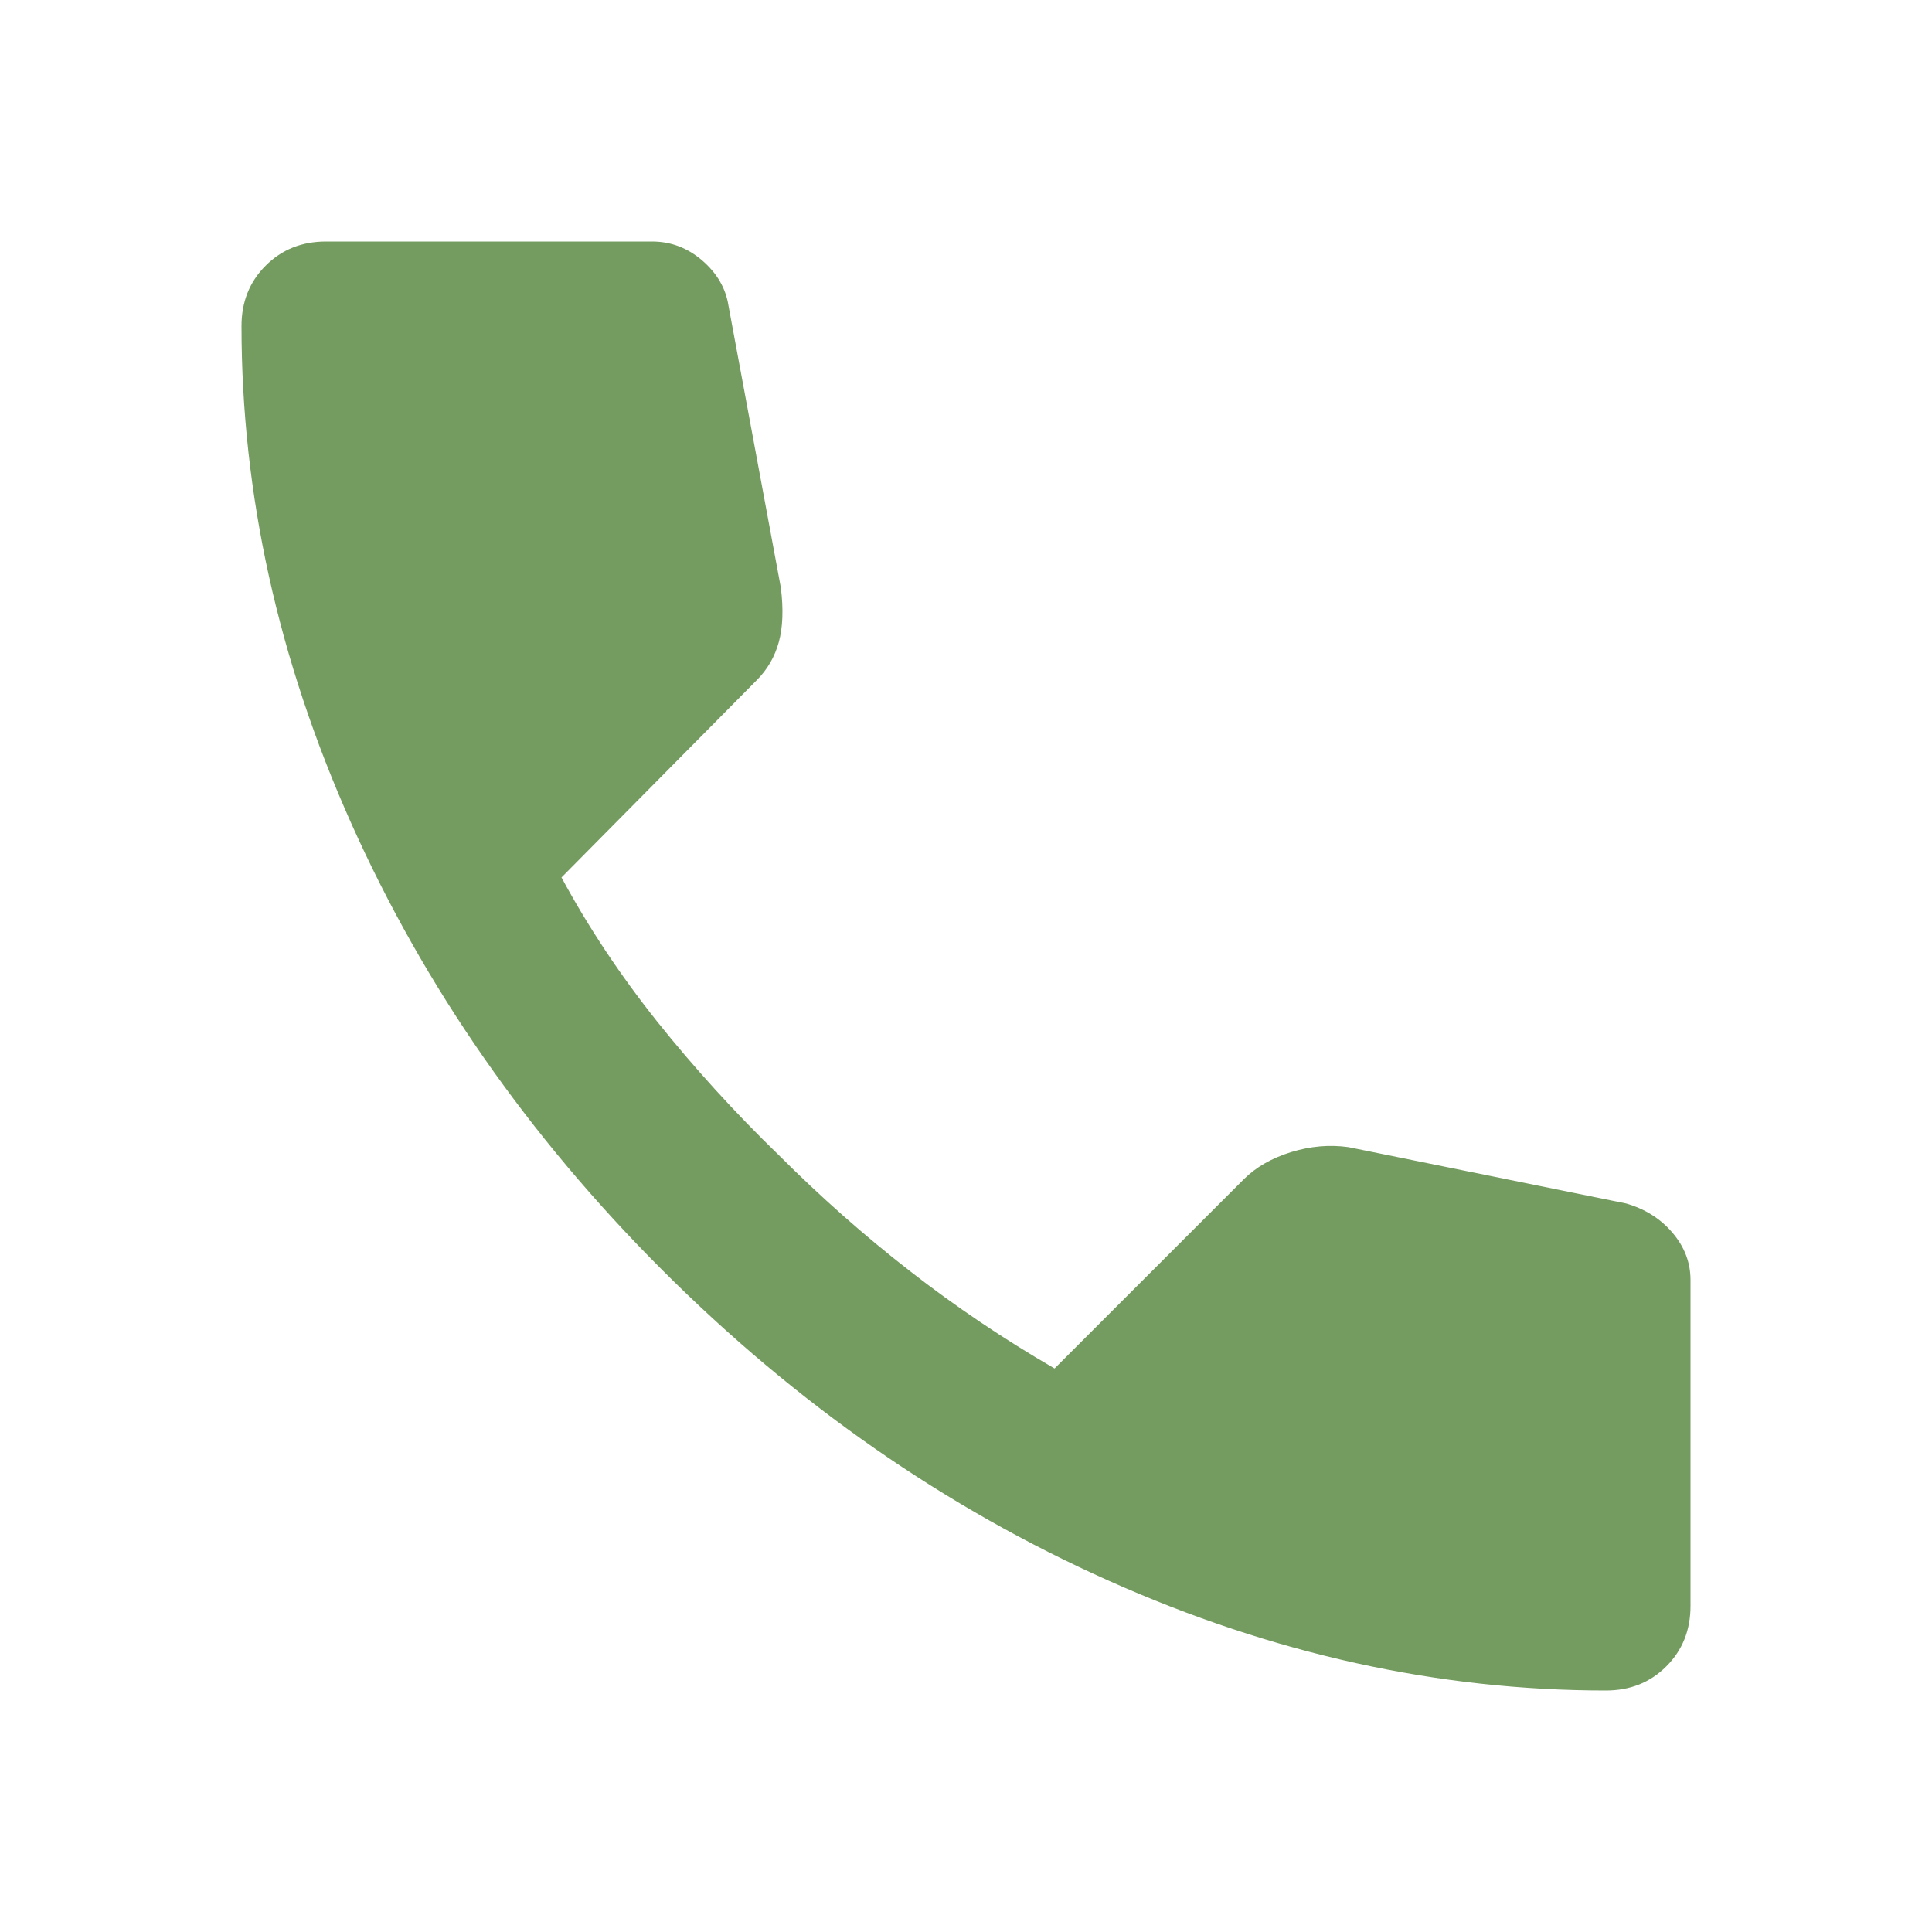
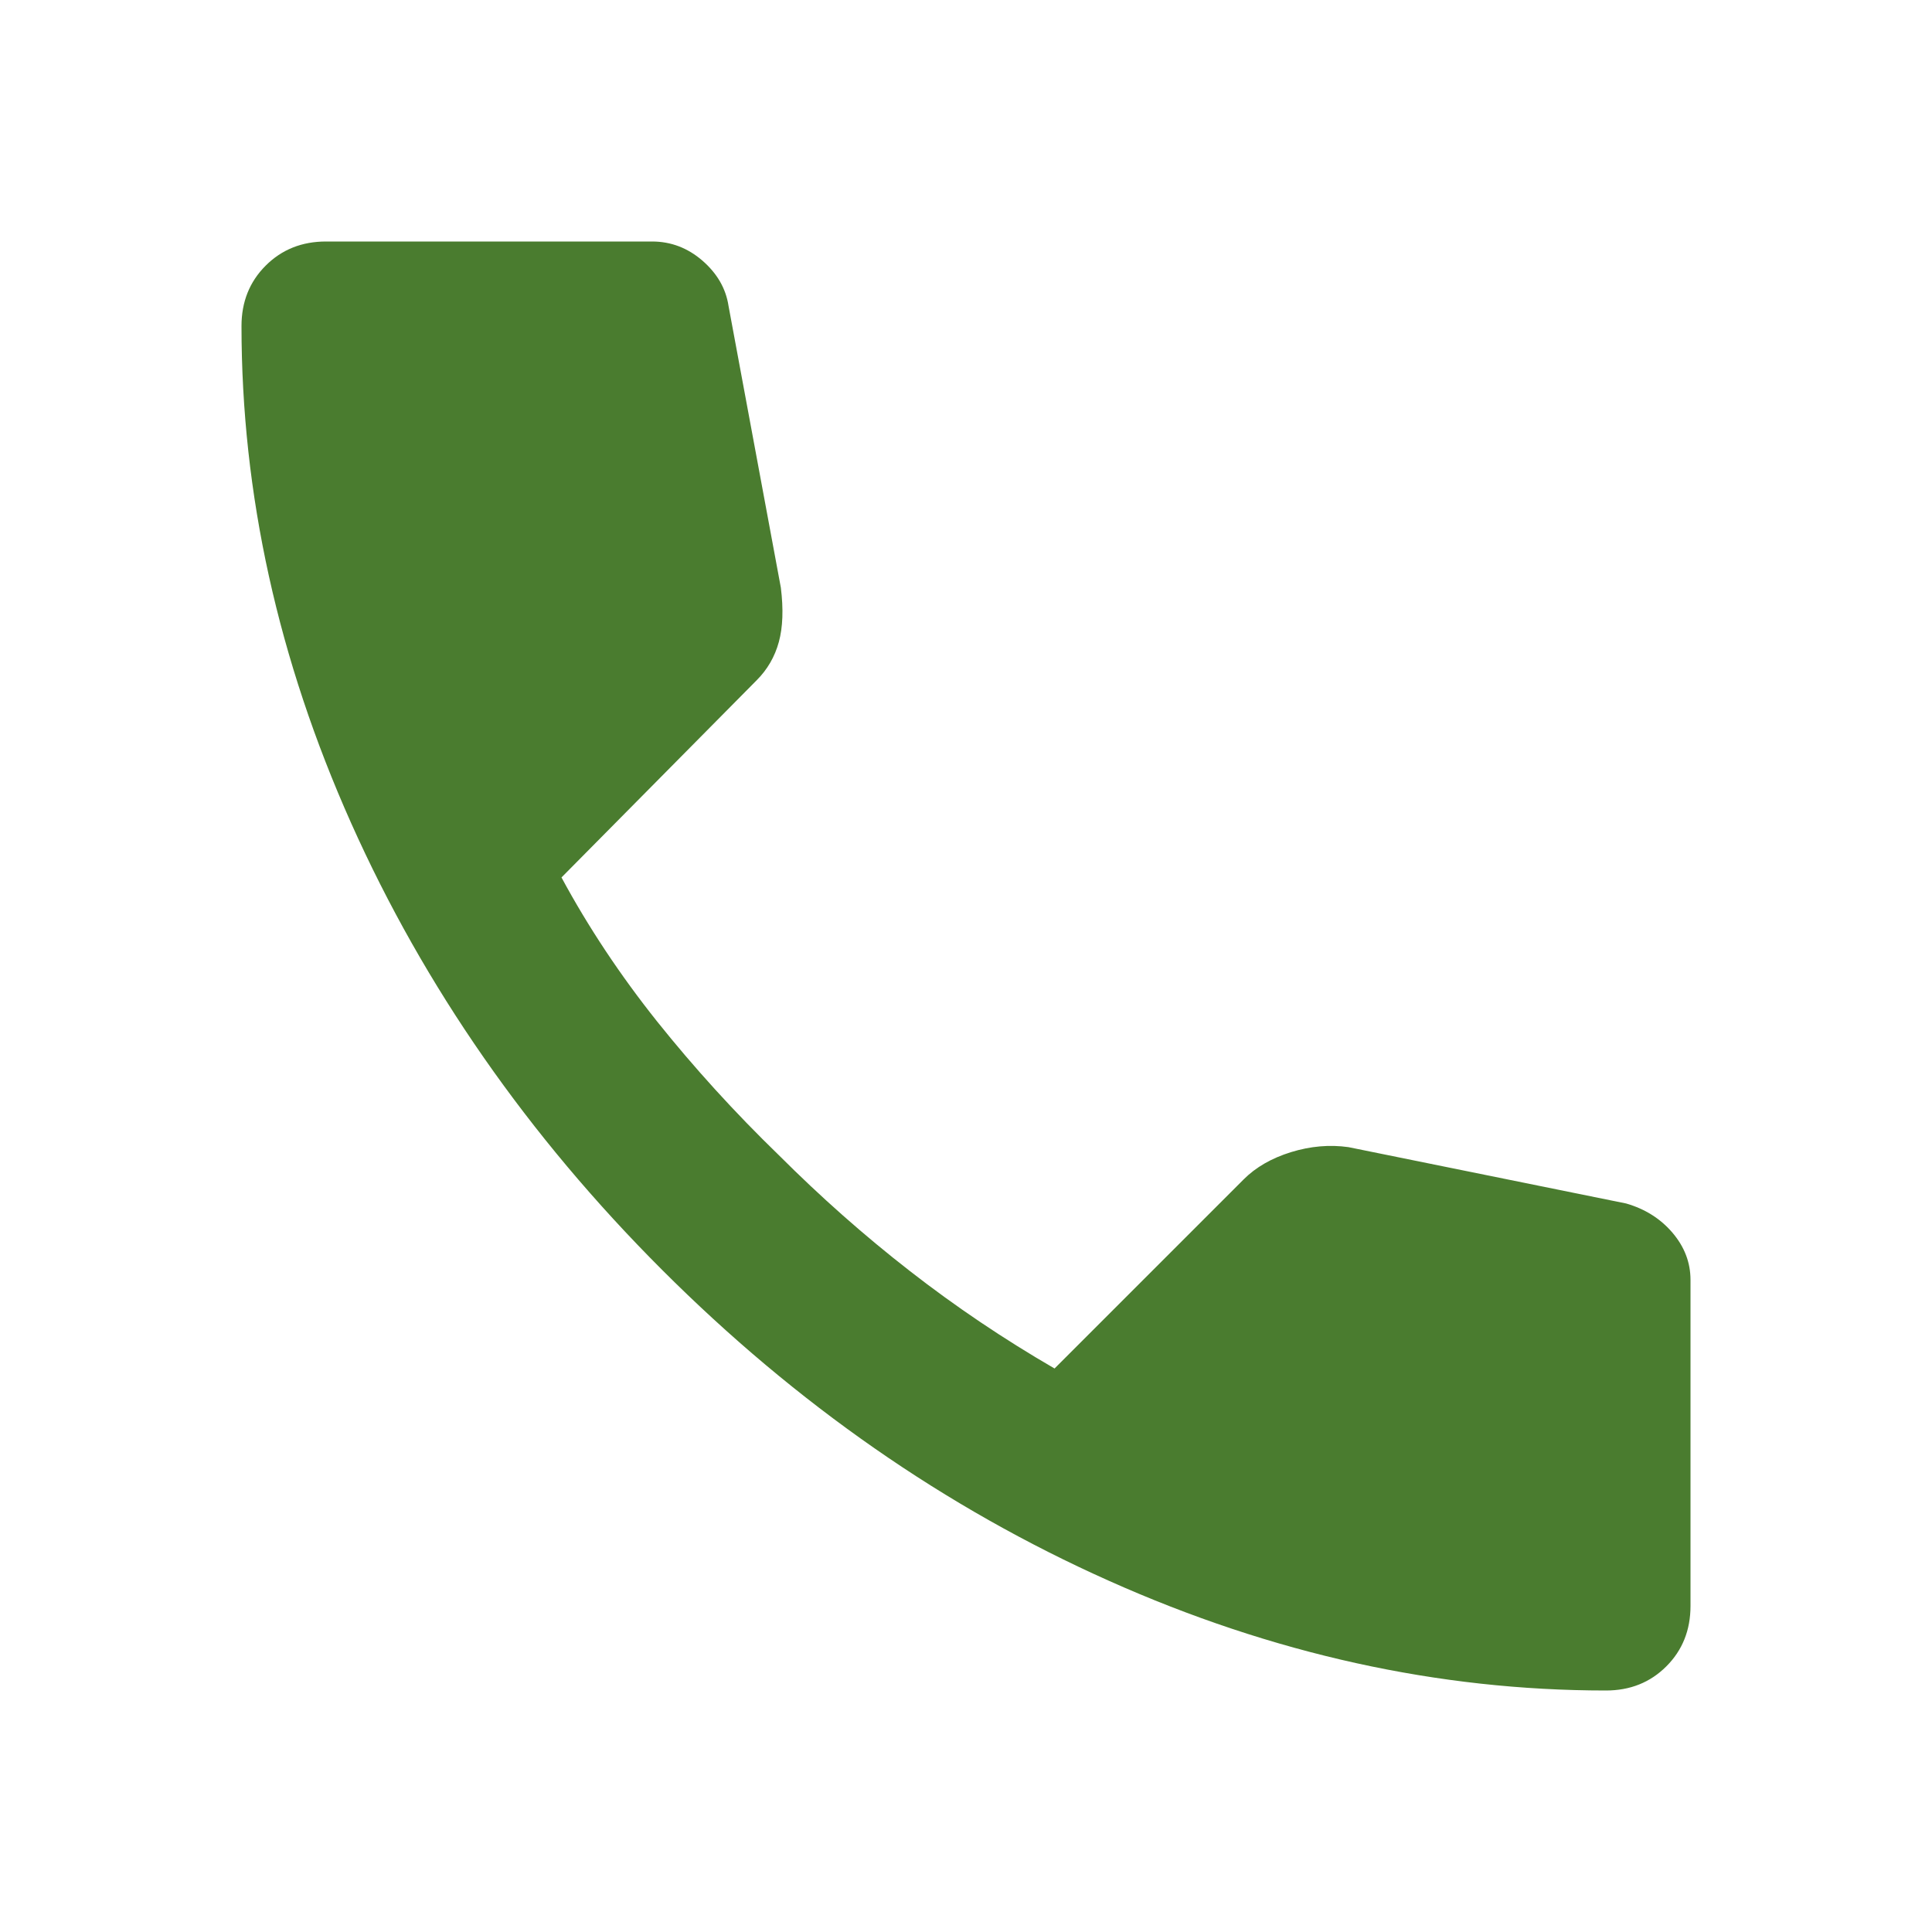
<svg xmlns="http://www.w3.org/2000/svg" width="240" height="240" viewBox="0 0 24 24" fill="none">
-   <path d="M19.95 21C17.867 21 15.808 20.546 13.775 19.637C11.742 18.729 9.892 17.442 8.225 15.775C6.558 14.108 5.271 12.258 4.362 10.225C3.454 8.192 3 6.133 3 4.05C3 3.75 3.1 3.5 3.3 3.3C3.5 3.1 3.75 3 4.05 3H8.1C8.333 3 8.542 3.079 8.725 3.237C8.908 3.396 9.017 3.583 9.05 3.8L9.7 7.3C9.733 7.567 9.725 7.792 9.675 7.975C9.625 8.158 9.533 8.317 9.4 8.45L6.975 10.9C7.308 11.517 7.704 12.113 8.162 12.688C8.621 13.262 9.125 13.817 9.675 14.35C10.192 14.867 10.733 15.346 11.3 15.787C11.867 16.229 12.467 16.633 13.1 17L15.45 14.65C15.6 14.5 15.796 14.387 16.038 14.312C16.279 14.238 16.517 14.217 16.75 14.25L20.2 14.95C20.433 15.017 20.625 15.137 20.775 15.312C20.925 15.488 21 15.683 21 15.9V19.95C21 20.25 20.9 20.5 20.7 20.7C20.5 20.9 20.25 21 19.95 21Z" fill="#759C60" />
+   <path d="M19.95 21C17.867 21 15.808 20.546 13.775 19.637C11.742 18.729 9.892 17.442 8.225 15.775C6.558 14.108 5.271 12.258 4.362 10.225C3.454 8.192 3 6.133 3 4.05C3 3.75 3.1 3.5 3.3 3.3C3.5 3.1 3.75 3 4.05 3H8.1C8.333 3 8.542 3.079 8.725 3.237C8.908 3.396 9.017 3.583 9.05 3.8L9.7 7.3C9.733 7.567 9.725 7.792 9.675 7.975C9.625 8.158 9.533 8.317 9.4 8.45L6.975 10.9C7.308 11.517 7.704 12.113 8.162 12.688C8.621 13.262 9.125 13.817 9.675 14.35C10.192 14.867 10.733 15.346 11.3 15.787C11.867 16.229 12.467 16.633 13.1 17L15.45 14.65C15.6 14.5 15.796 14.387 16.038 14.312C16.279 14.238 16.517 14.217 16.75 14.25L20.2 14.95C20.433 15.017 20.625 15.137 20.775 15.312C20.925 15.488 21 15.683 21 15.9V19.95C21 20.25 20.9 20.5 20.7 20.7C20.5 20.9 20.25 21 19.95 21Z" fill="#4a7c2f" />
</svg>
